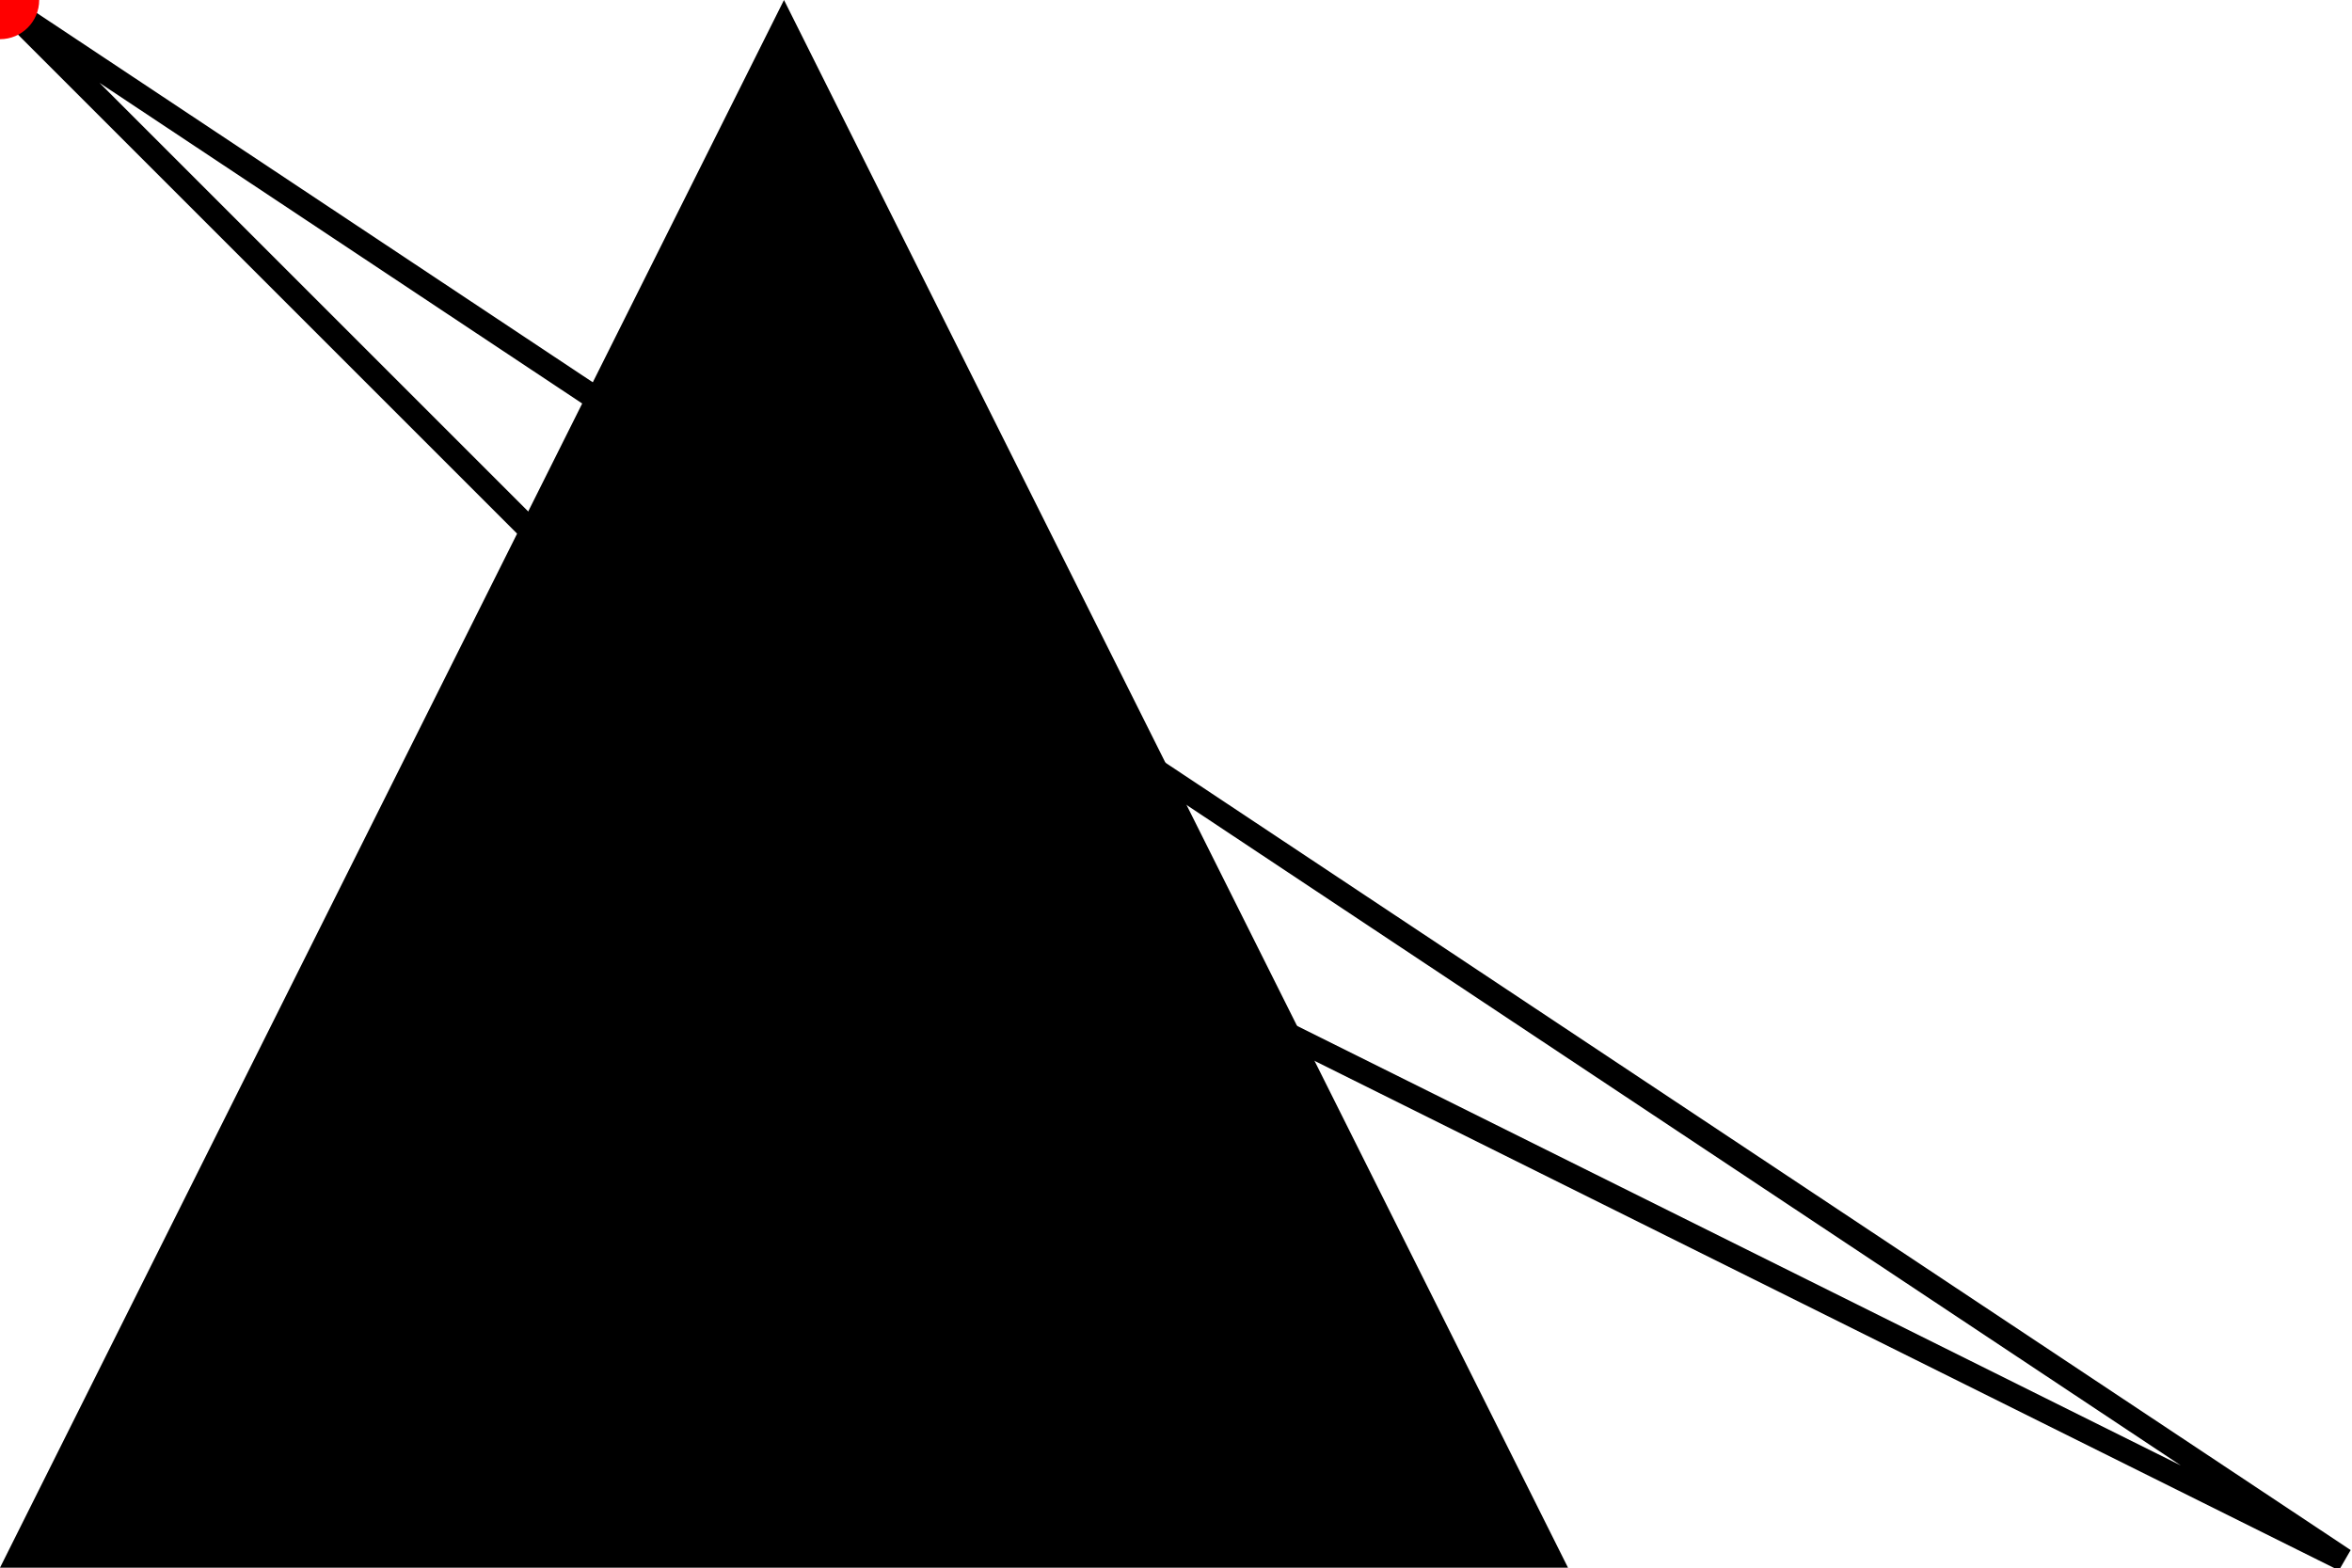
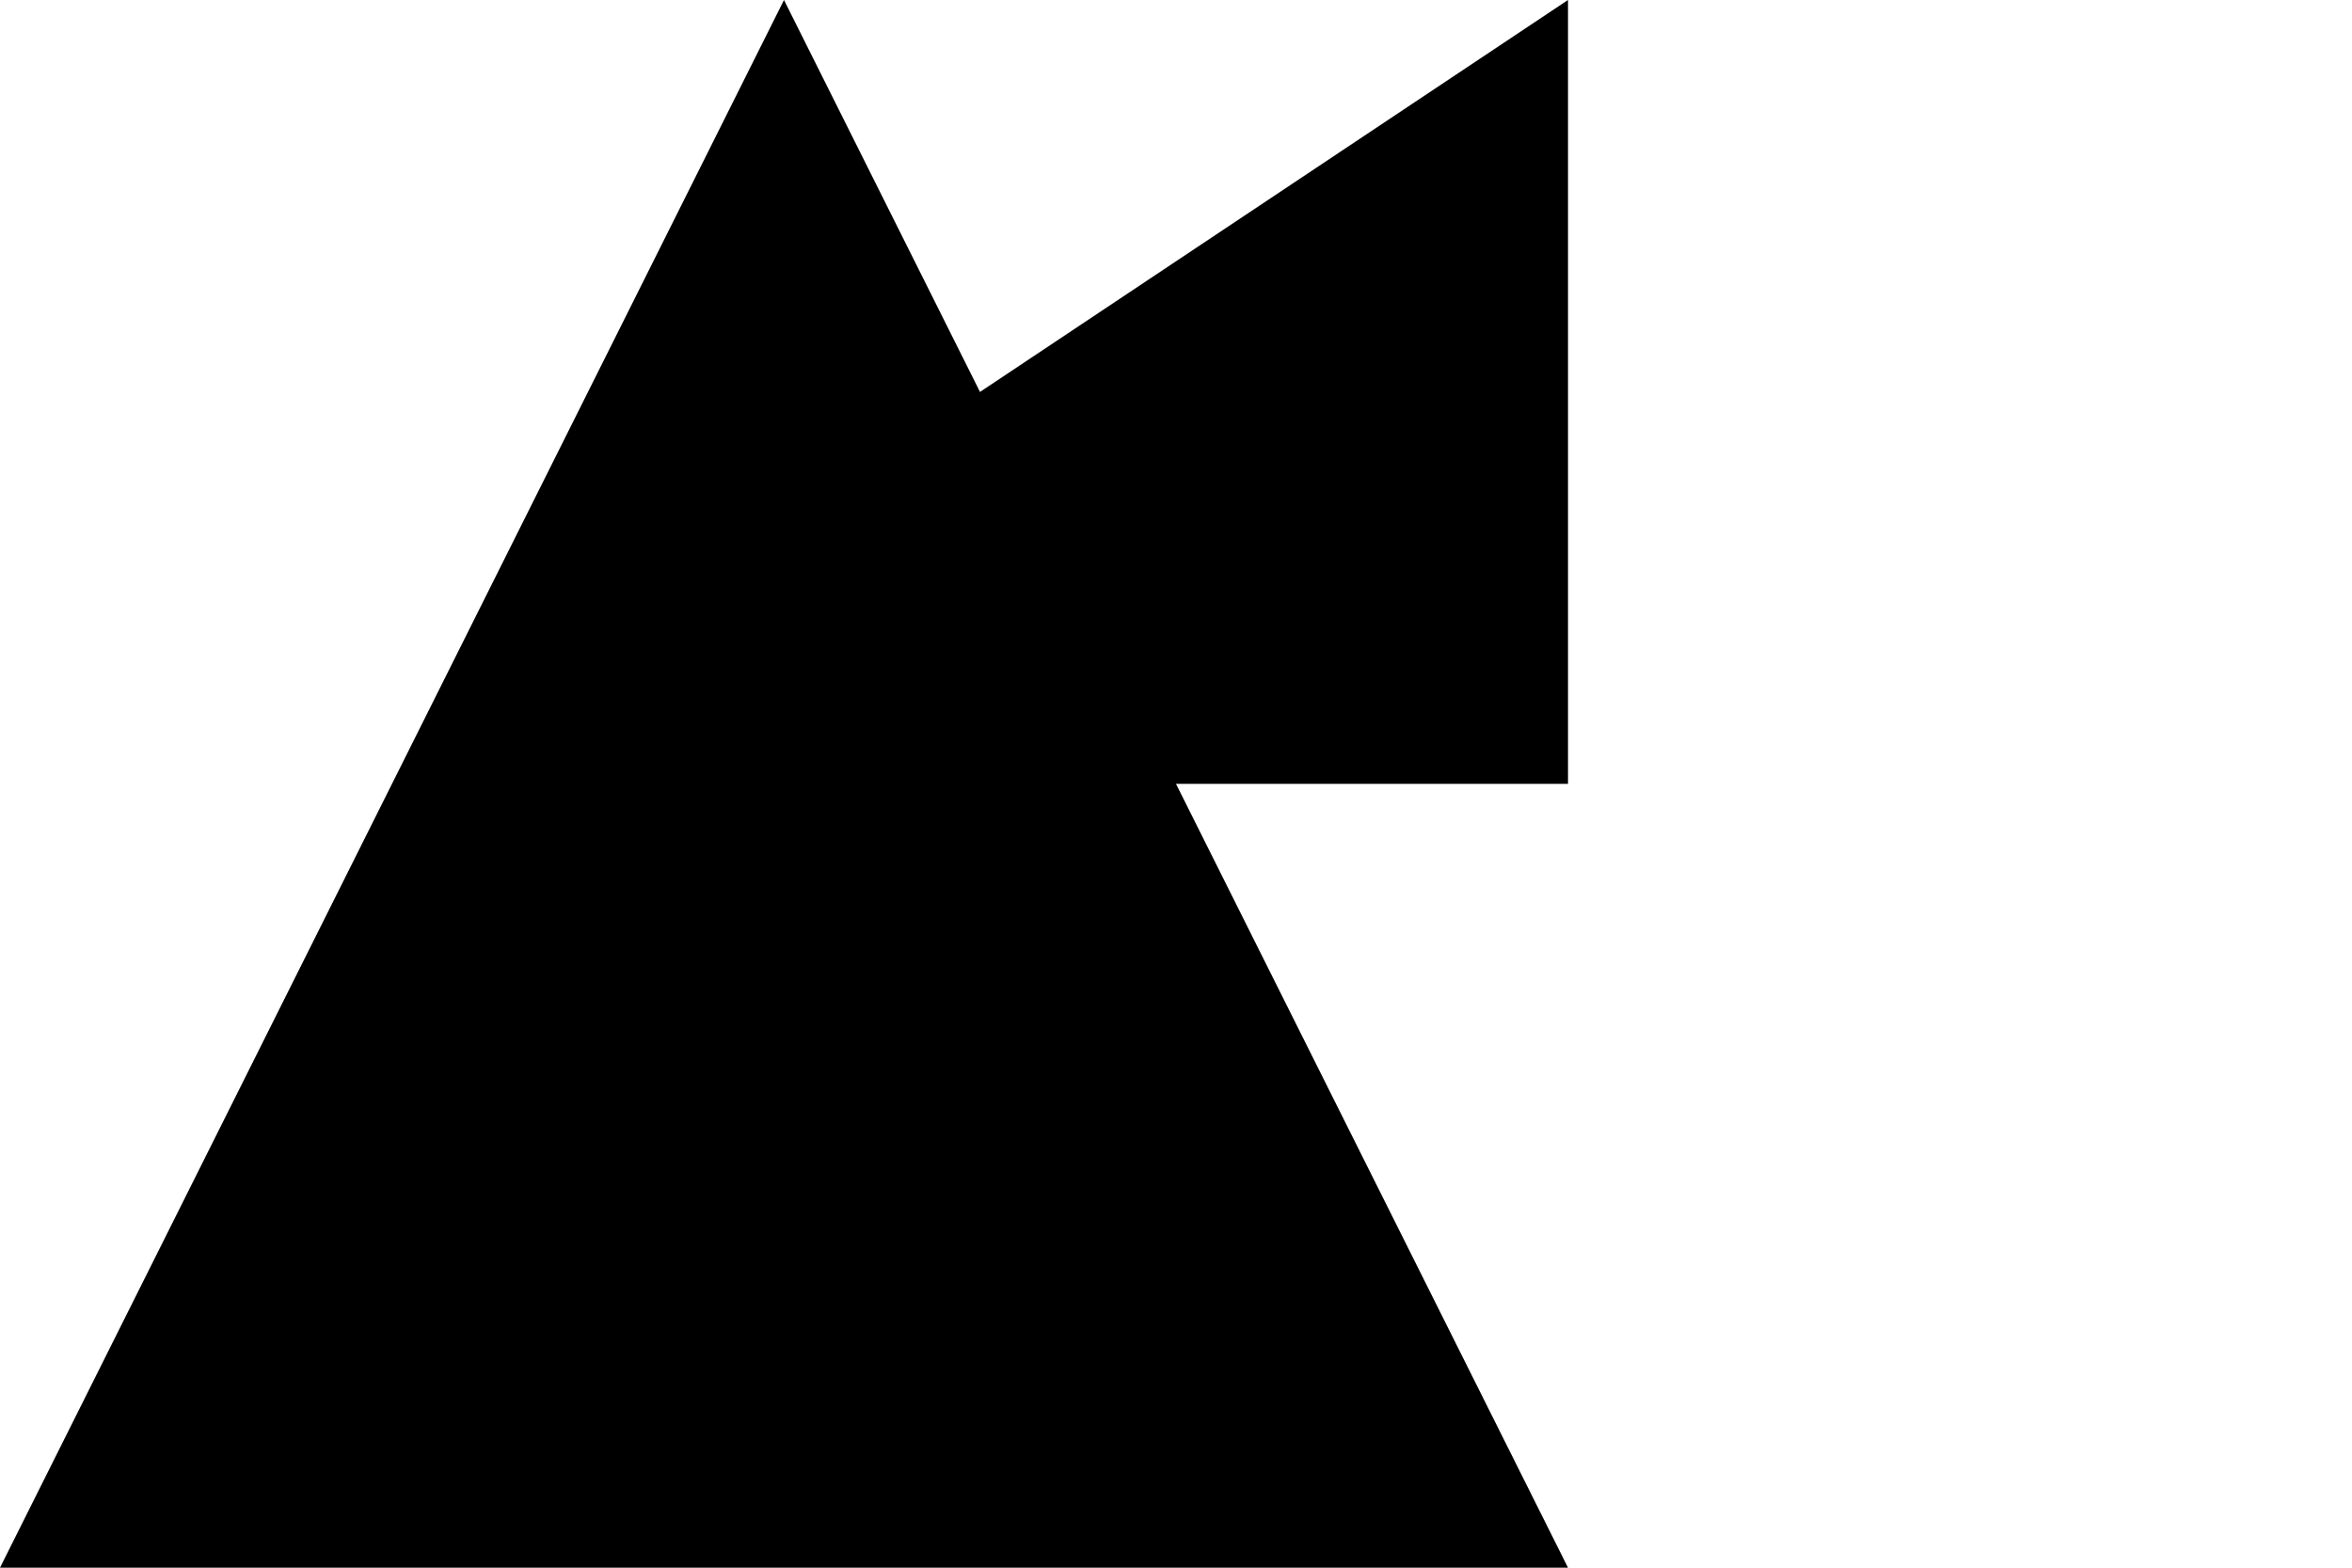
- <svg xmlns="http://www.w3.org/2000/svg" xmlns:xlink="http://www.w3.org/1999/xlink" width="300" height="200" id="gem">
-   <path d="M 100 0 L 0 200 L 200 200 z">
-     <animate attributeName="fill" values="orange; purple; orange" repeatCount="indefinite" begin="0s" dur="10s" />
+ <svg xmlns="http://www.w3.org/2000/svg" id="gem" width="300" height="200">
+   <path d="M50 100L200 100L200 0z">
+     <animate attributeName="fill" values="black;green" repeatCount="indefinite" begin="0s" dur="10s" />
  </path>
-   <path id="theMotionPath" d="M 1 1 L 299 199 L 100 100 z" fill="none" stroke="black" stroke-width="3" />
-   <circle cx="" cy="" r="5" fill="red">
-     <animateMotion dur="6s" repeatCount="indefinite">
-       <mpath xlink:href="#theMotionPath" />
-     </animateMotion>
-   </circle>
+   <path d="M100 0L0 200L200 200z">
+     <animate attributeName="fill" values="orange;purple;orange" repeatCount="indefinite" begin="0s" dur="10s" />
+   </path>
</svg>
